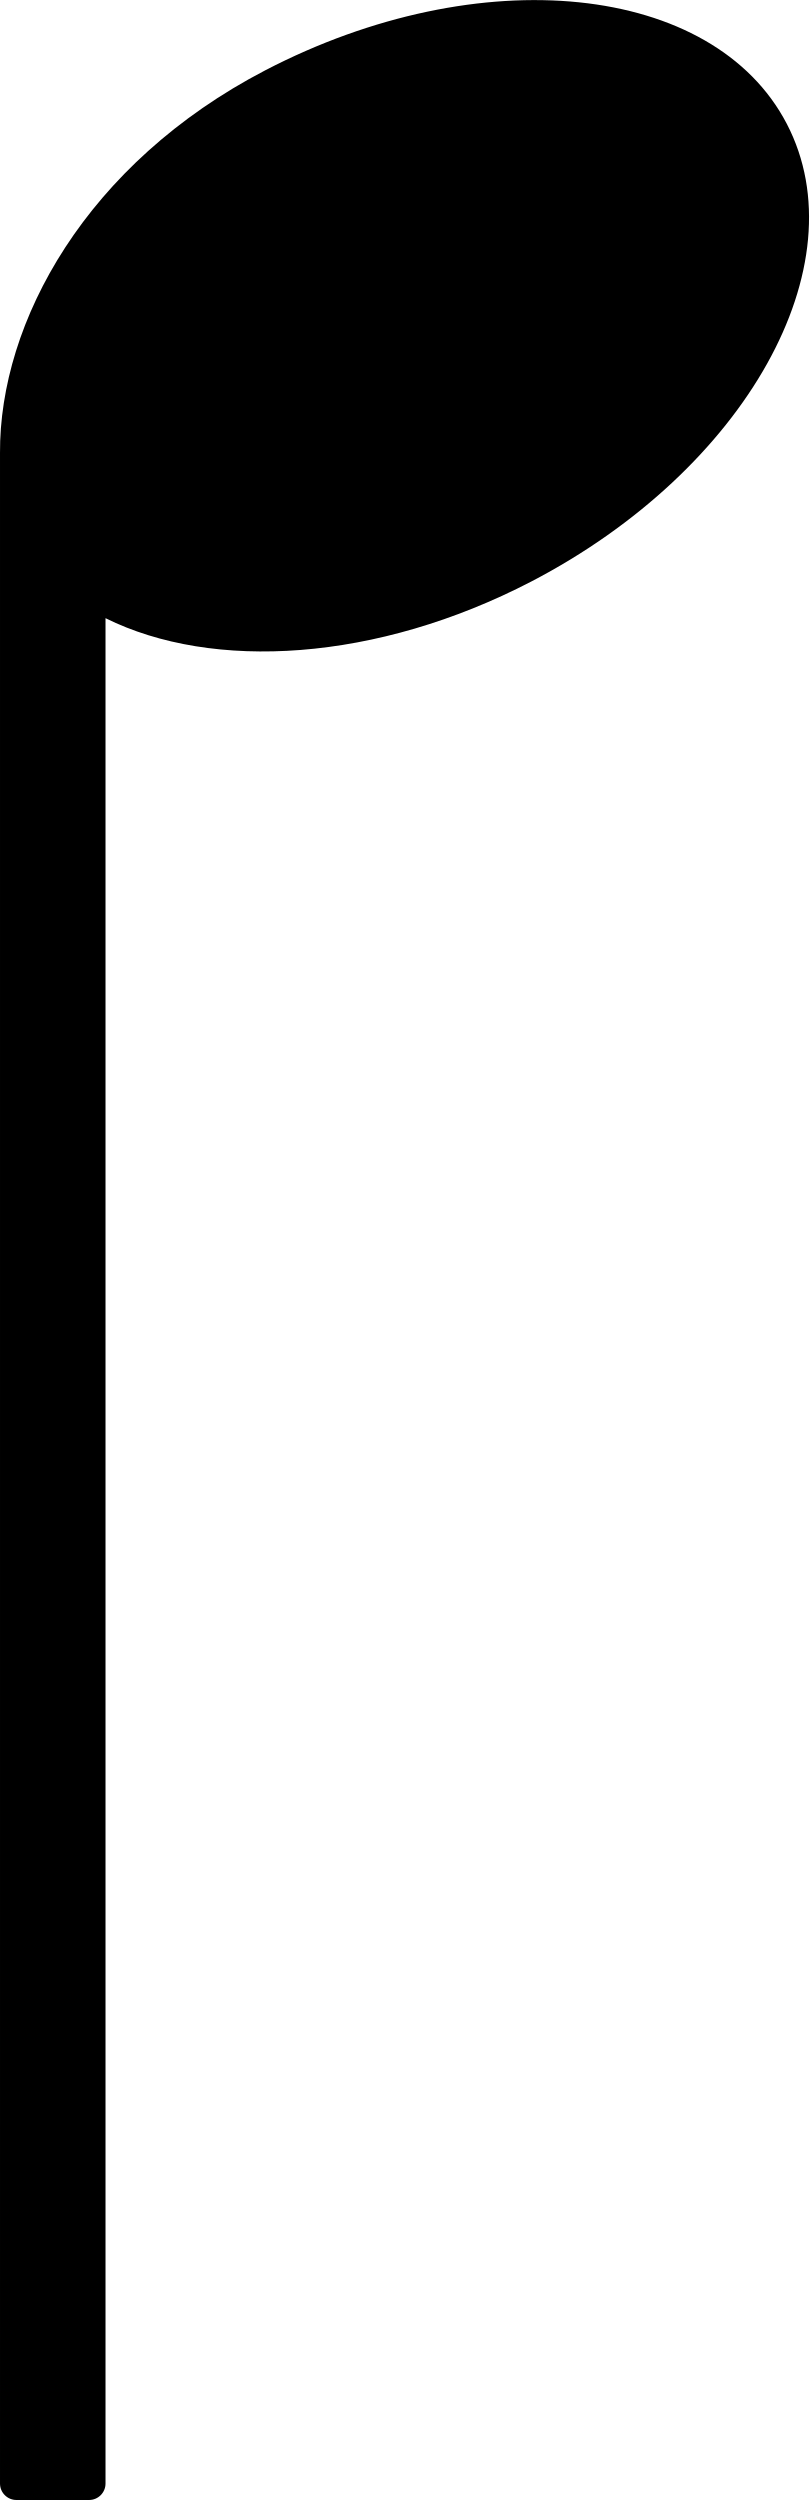
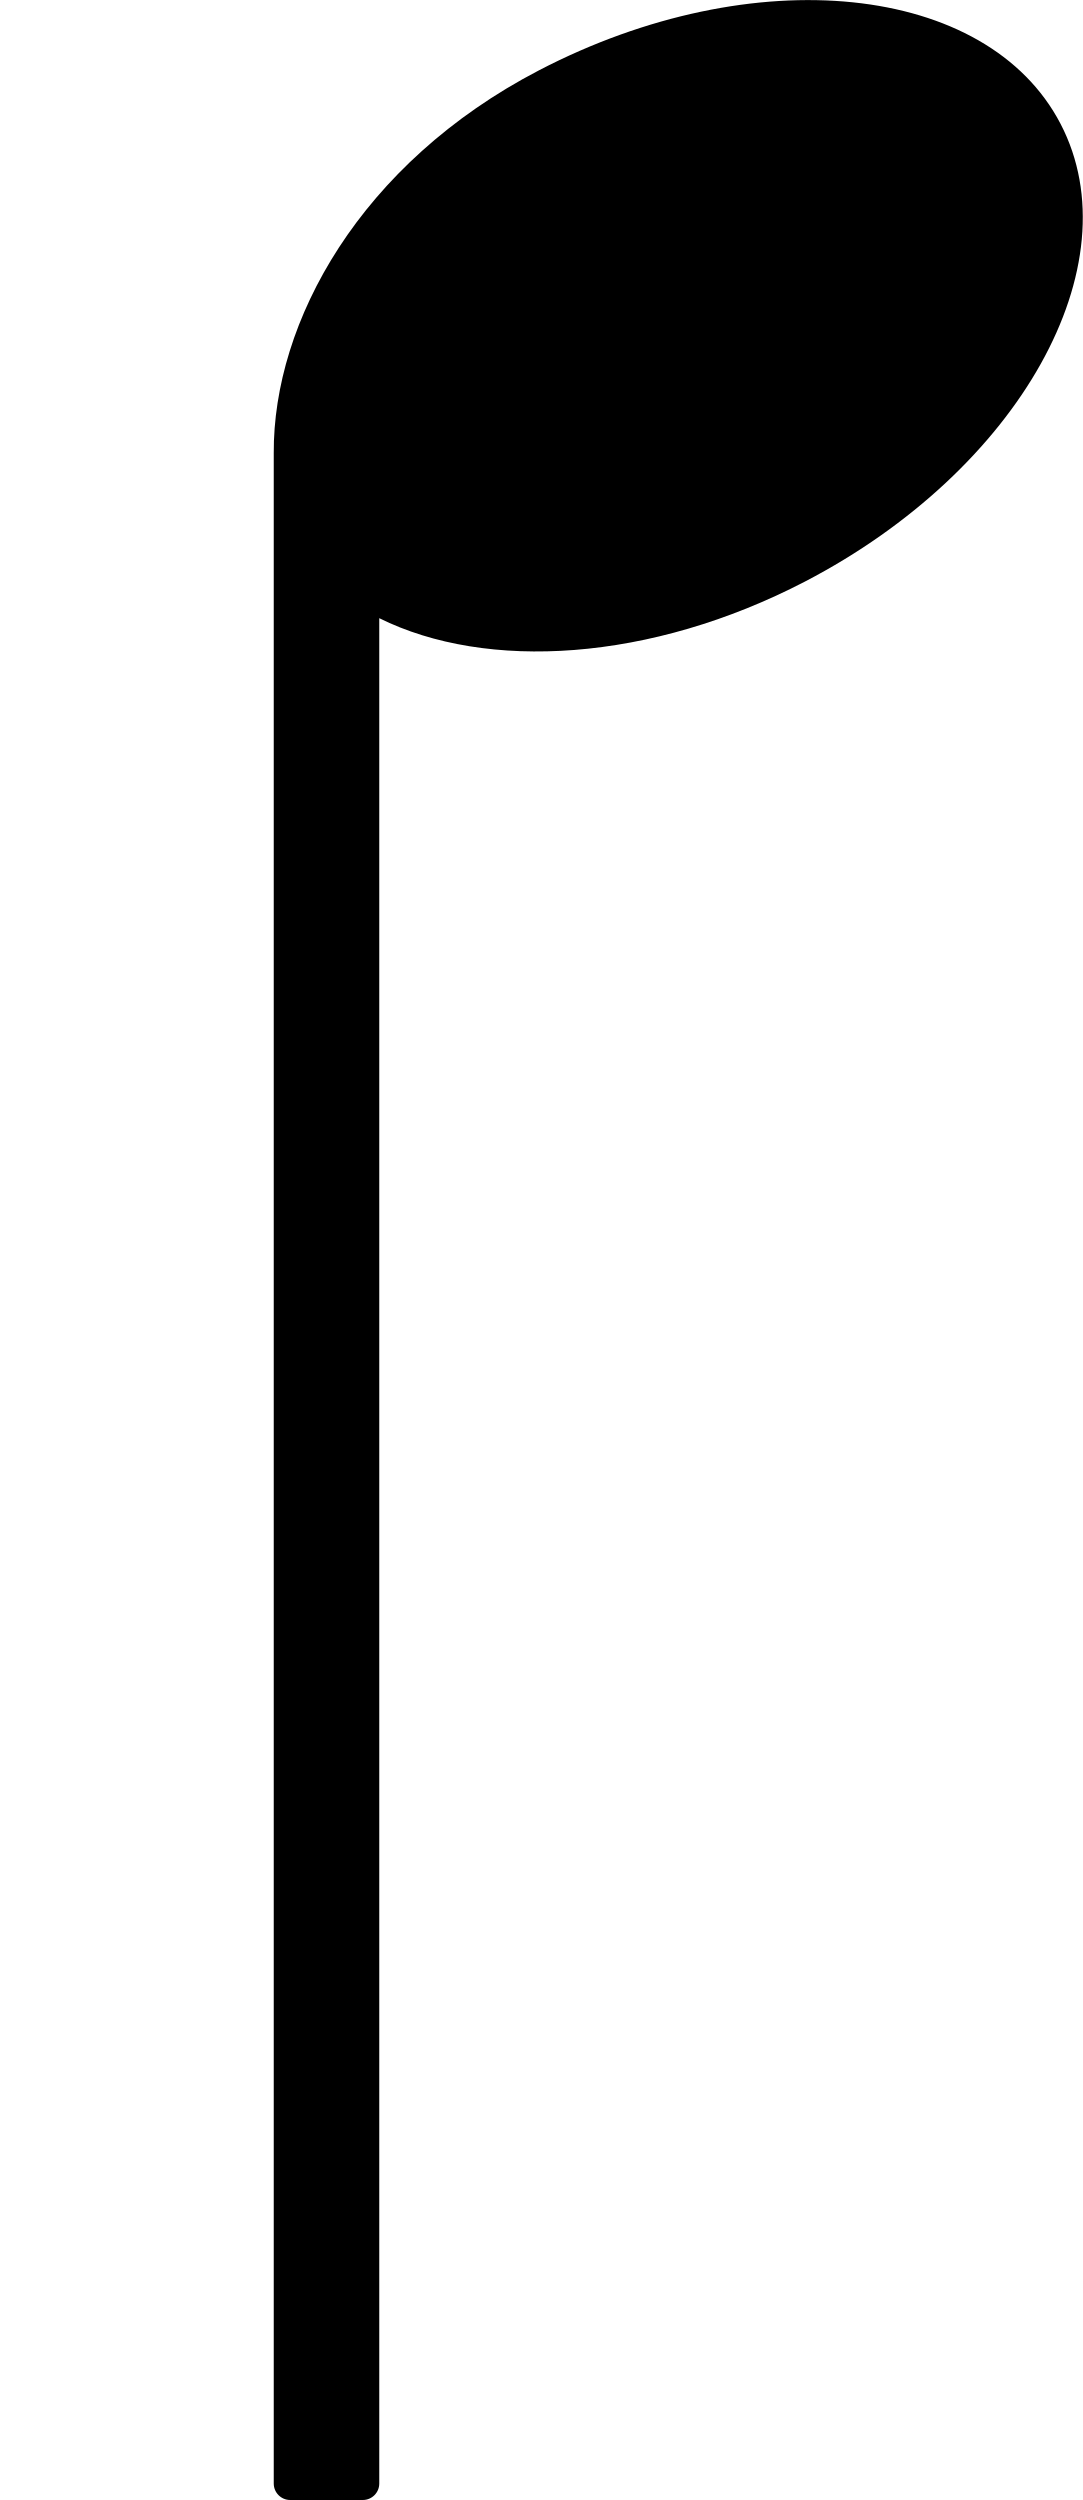
- <svg xmlns="http://www.w3.org/2000/svg" width="9.546mm" height="29.498mm" viewBox="0 0 9.546 29.498" version="1.1" id="svg3992">
+ <svg xmlns="http://www.w3.org/2000/svg" width="12.776mm" height="29.498mm" viewBox="0 0 12.776 29.498" version="1.1" id="svg3992">
  <defs id="defs3986" />
  <g id="layer1" transform="translate(0,-267.502)">
-     <path d="m 6.5714075e-5,272.85 v 0 23.956 C 6.5714075e-5,296.913 0.087,297 0.194,297 H 1.051 c 0.107,0 0.194,-0.087 0.194,-0.194 v -22.01 c 1.266,0.629 3.2,0.515 5.023,-0.432 2.532,-1.317 3.882,-3.734 3.016,-5.4 -0.866,-1.666 -3.621,-1.949 -6.153,-0.633 -2.113,1.099 -3.14,2.97 -3.131,4.519" style="fill:#000000;fill-opacity:1;fill-rule:nonzero;stroke:none;stroke-width:0.035" id="path3799" />
+     <path d="m 3.23,272.85 v 0 23.956 c 0,0.107 0.087,0.194 0.194,0.194 H 4.281 c 0.107,0 0.194,-0.087 0.194,-0.194 v -22.01 c 1.266,0.629 3.201,0.515 5.023,-0.432 2.532,-1.317 3.882,-3.734 3.016,-5.4 -0.866,-1.666 -3.621,-1.949 -6.153,-0.633 -2.113,1.099 -3.14,2.97 -3.131,4.519" style="fill:#000000;fill-opacity:1;fill-rule:nonzero;stroke:none;stroke-width:0.035" id="path3799" />
  </g>
</svg>
